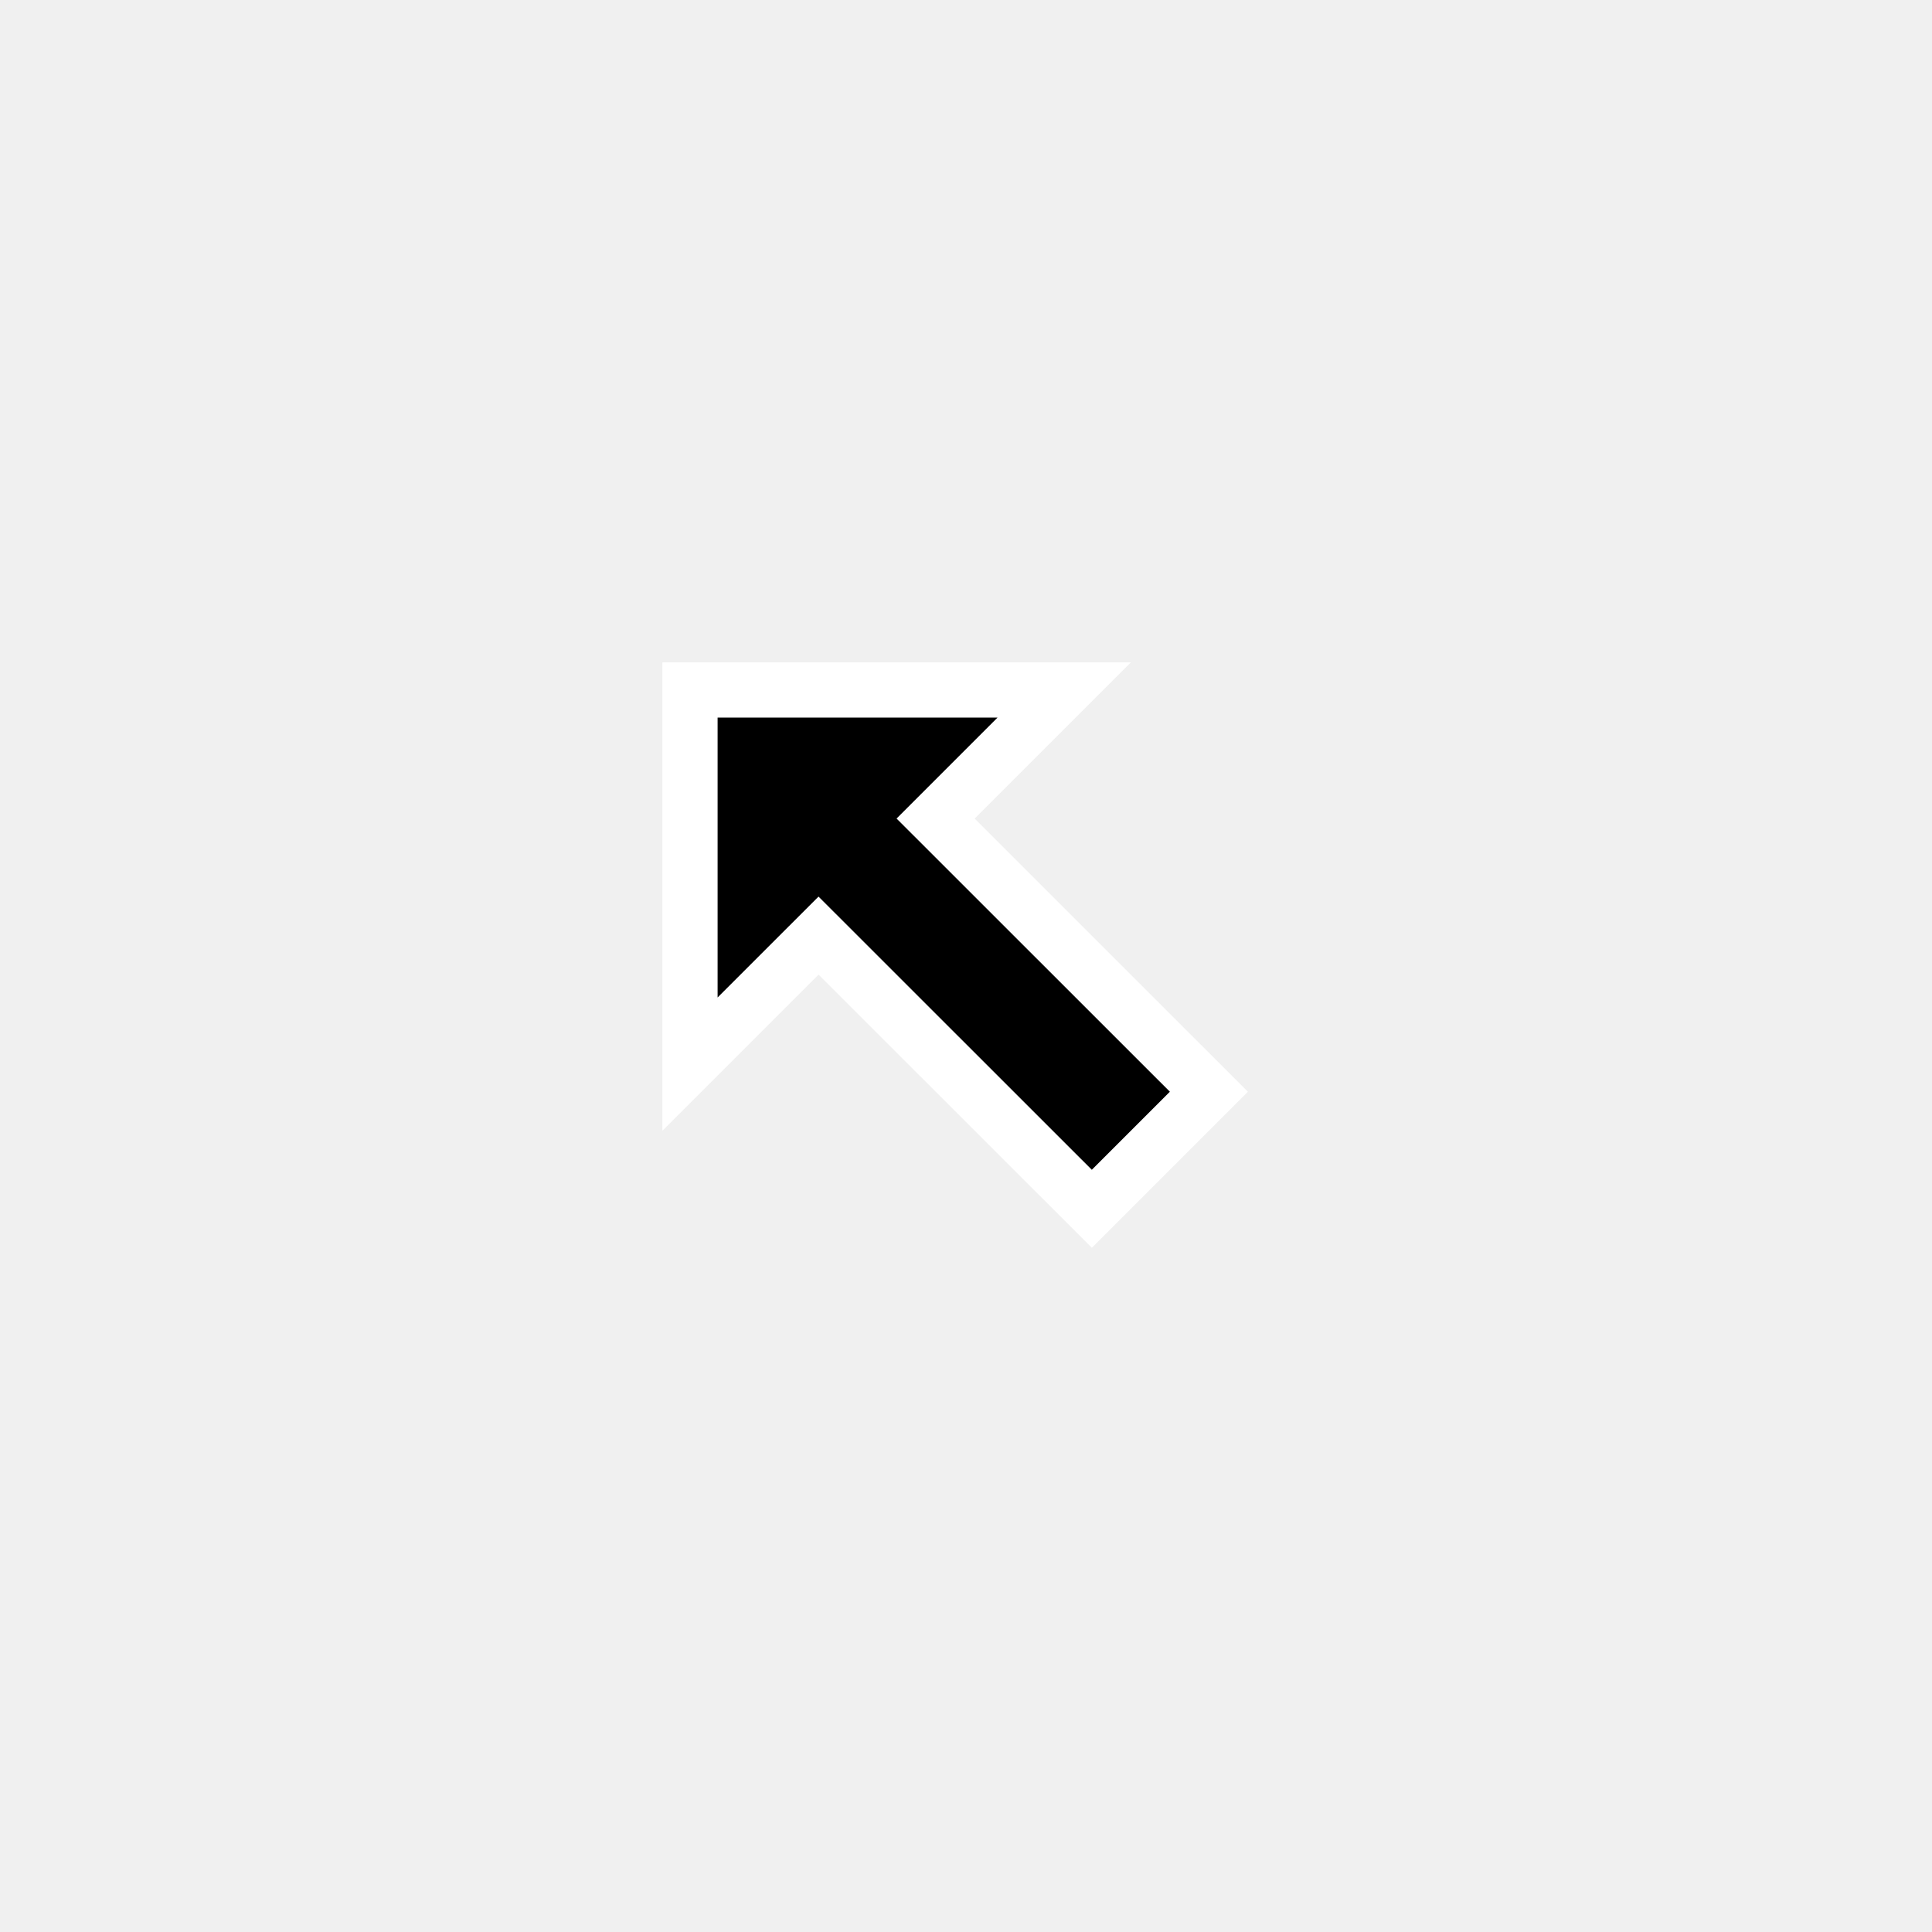
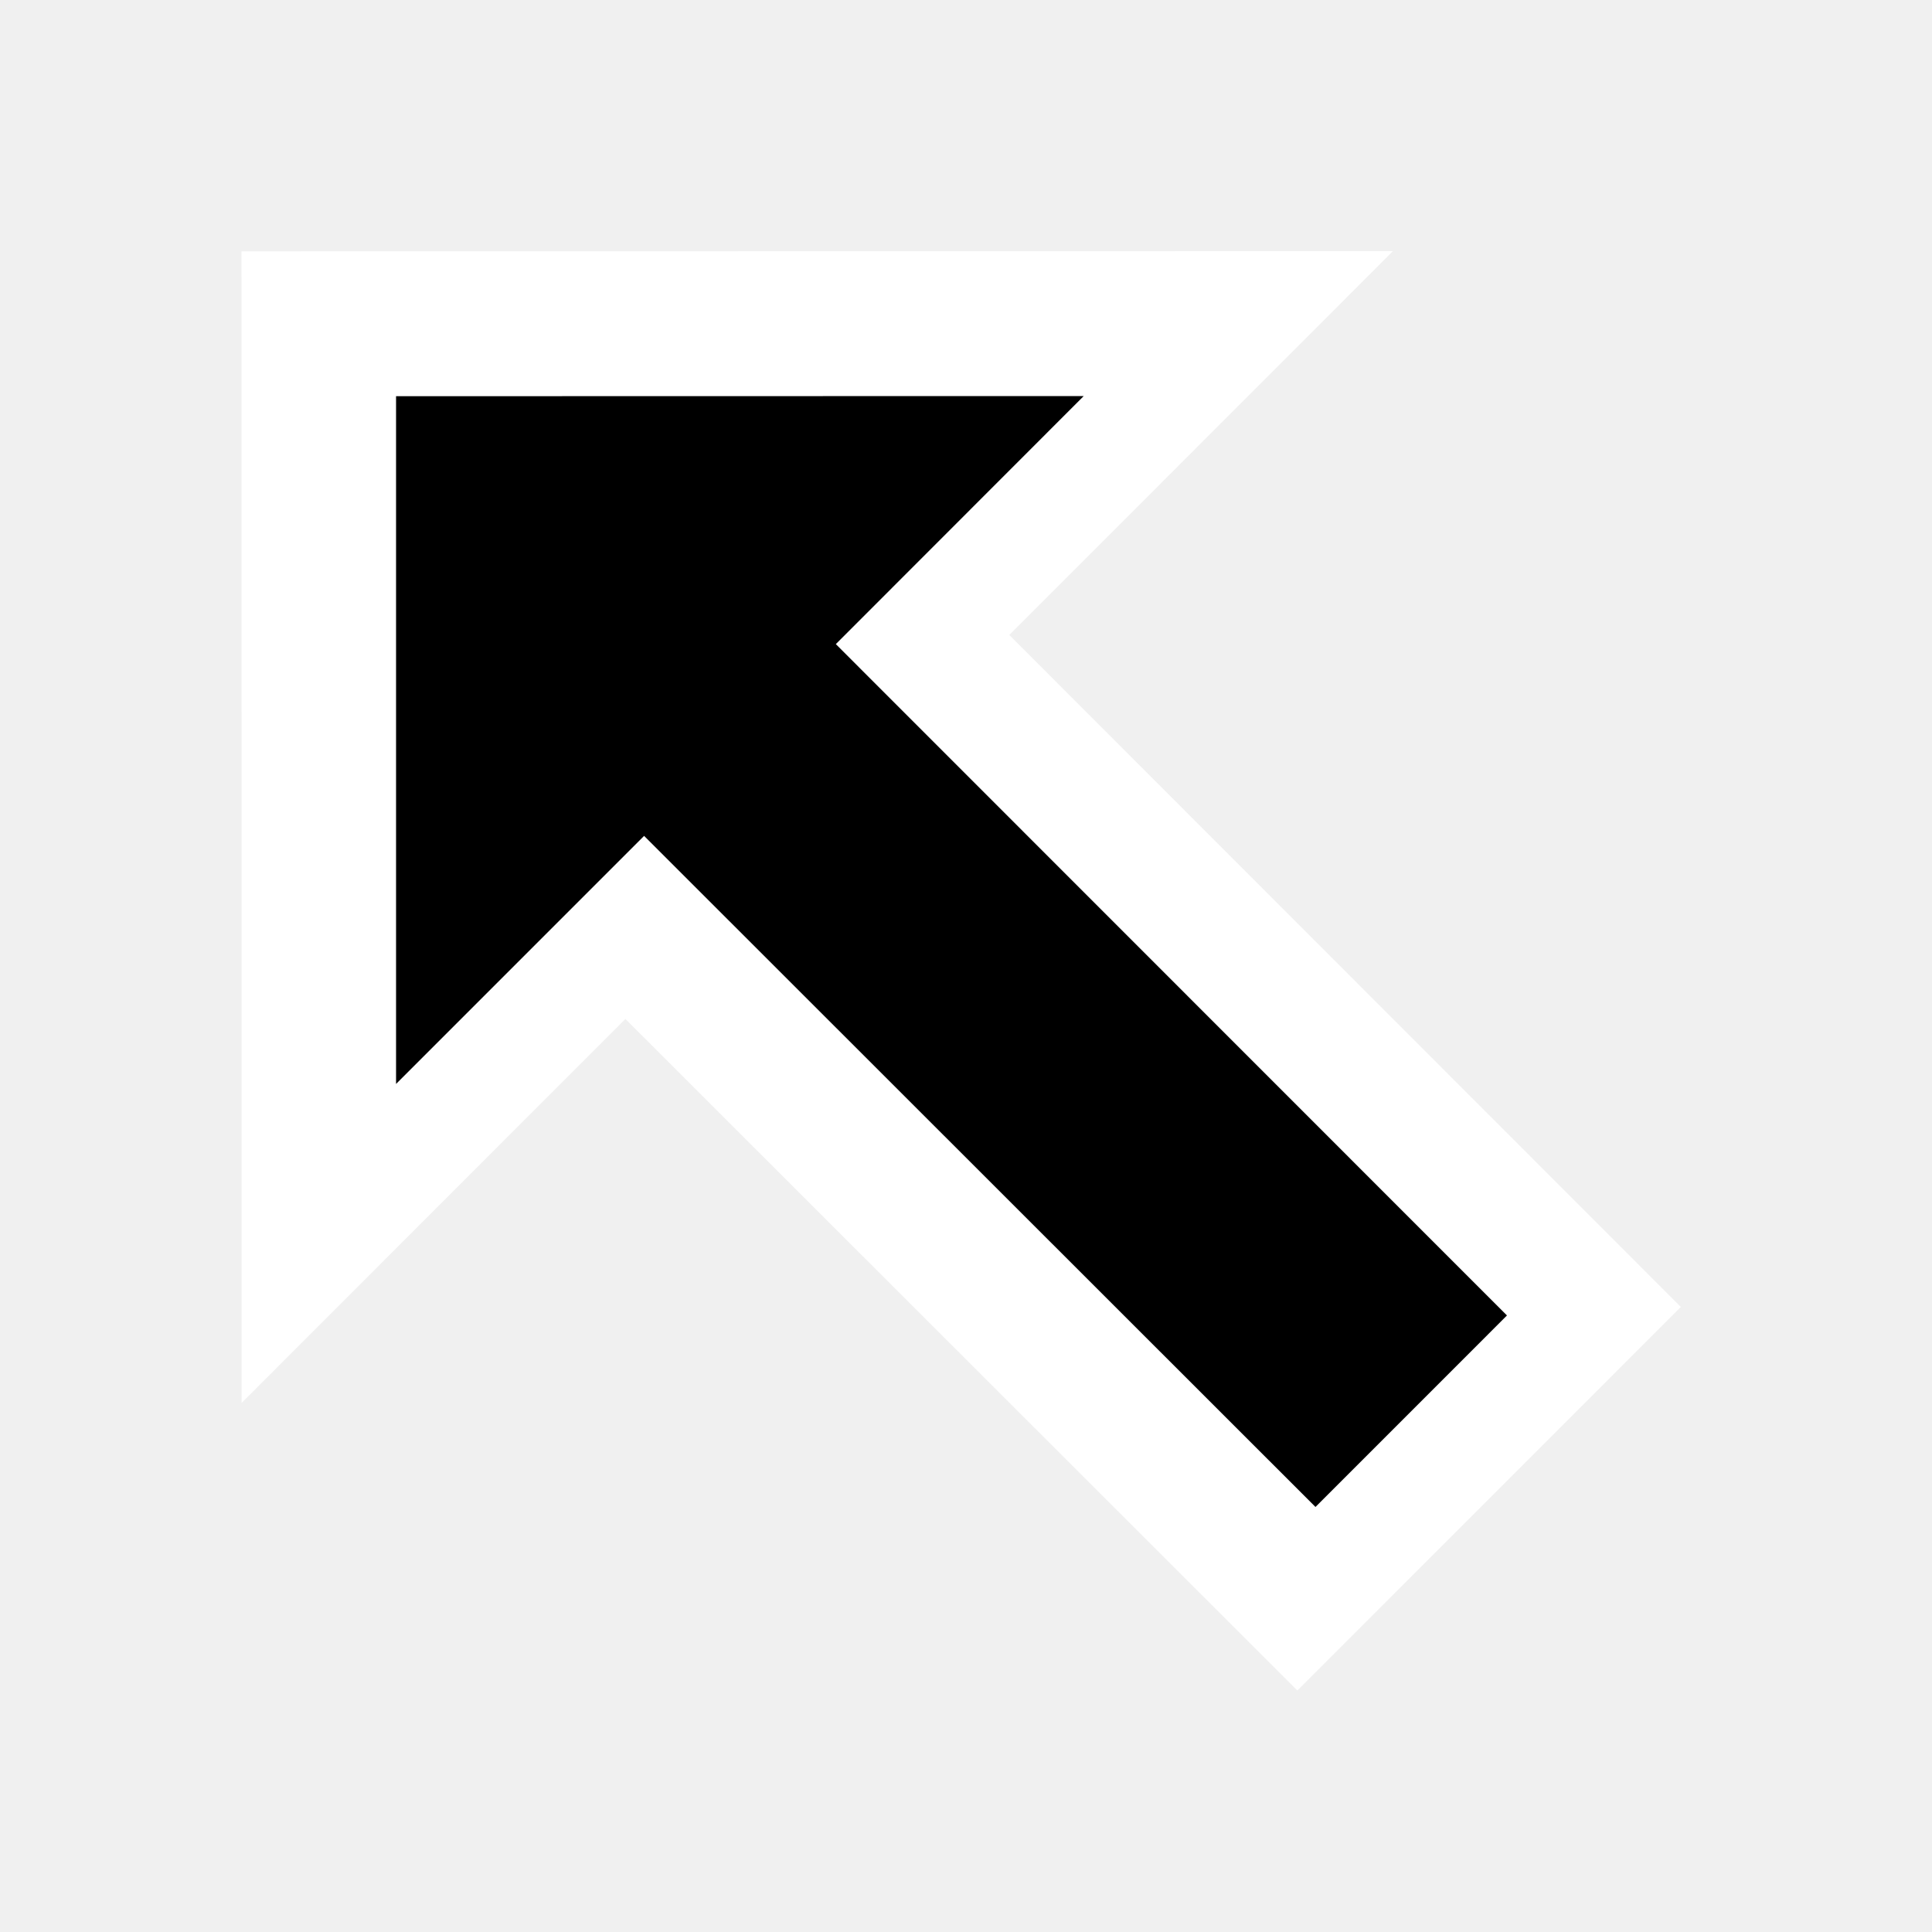
<svg xmlns="http://www.w3.org/2000/svg" width="200" height="200" viewBox="0 0 200 200" fill="none">
  <g opacity="0.01">
    <path opacity="0.01" d="M200 0H0V200H200V0Z" fill="white" />
  </g>
-   <path fill-rule="evenodd" clip-rule="evenodd" d="M68.571 68.571V117.057L84.737 100.891L113.029 129.171L129.183 113.017L100.897 84.737L117.063 68.571H68.571Z" fill="white" />
-   <path fill-rule="evenodd" clip-rule="evenodd" d="M113.025 121.094L84.733 92.814L74.287 103.259V74.282H103.265L92.813 84.734L121.105 113.014L113.025 121.094Z" fill="black" />
+   <path fill-rule="evenodd" clip-rule="evenodd" d="M64.74 105.481L25.014 145.228L25 26.014L144.192 26L104.48 65.733L174 135.295L134.302 175L64.74 105.481Z" fill="white" />
+   <path fill-rule="evenodd" clip-rule="evenodd" d="M156 136.176L86.525 66.679L112.187 41L41 41.014V112.21L66.676 86.531L136.178 156L156 136.176Z" fill="black" />
</svg>
